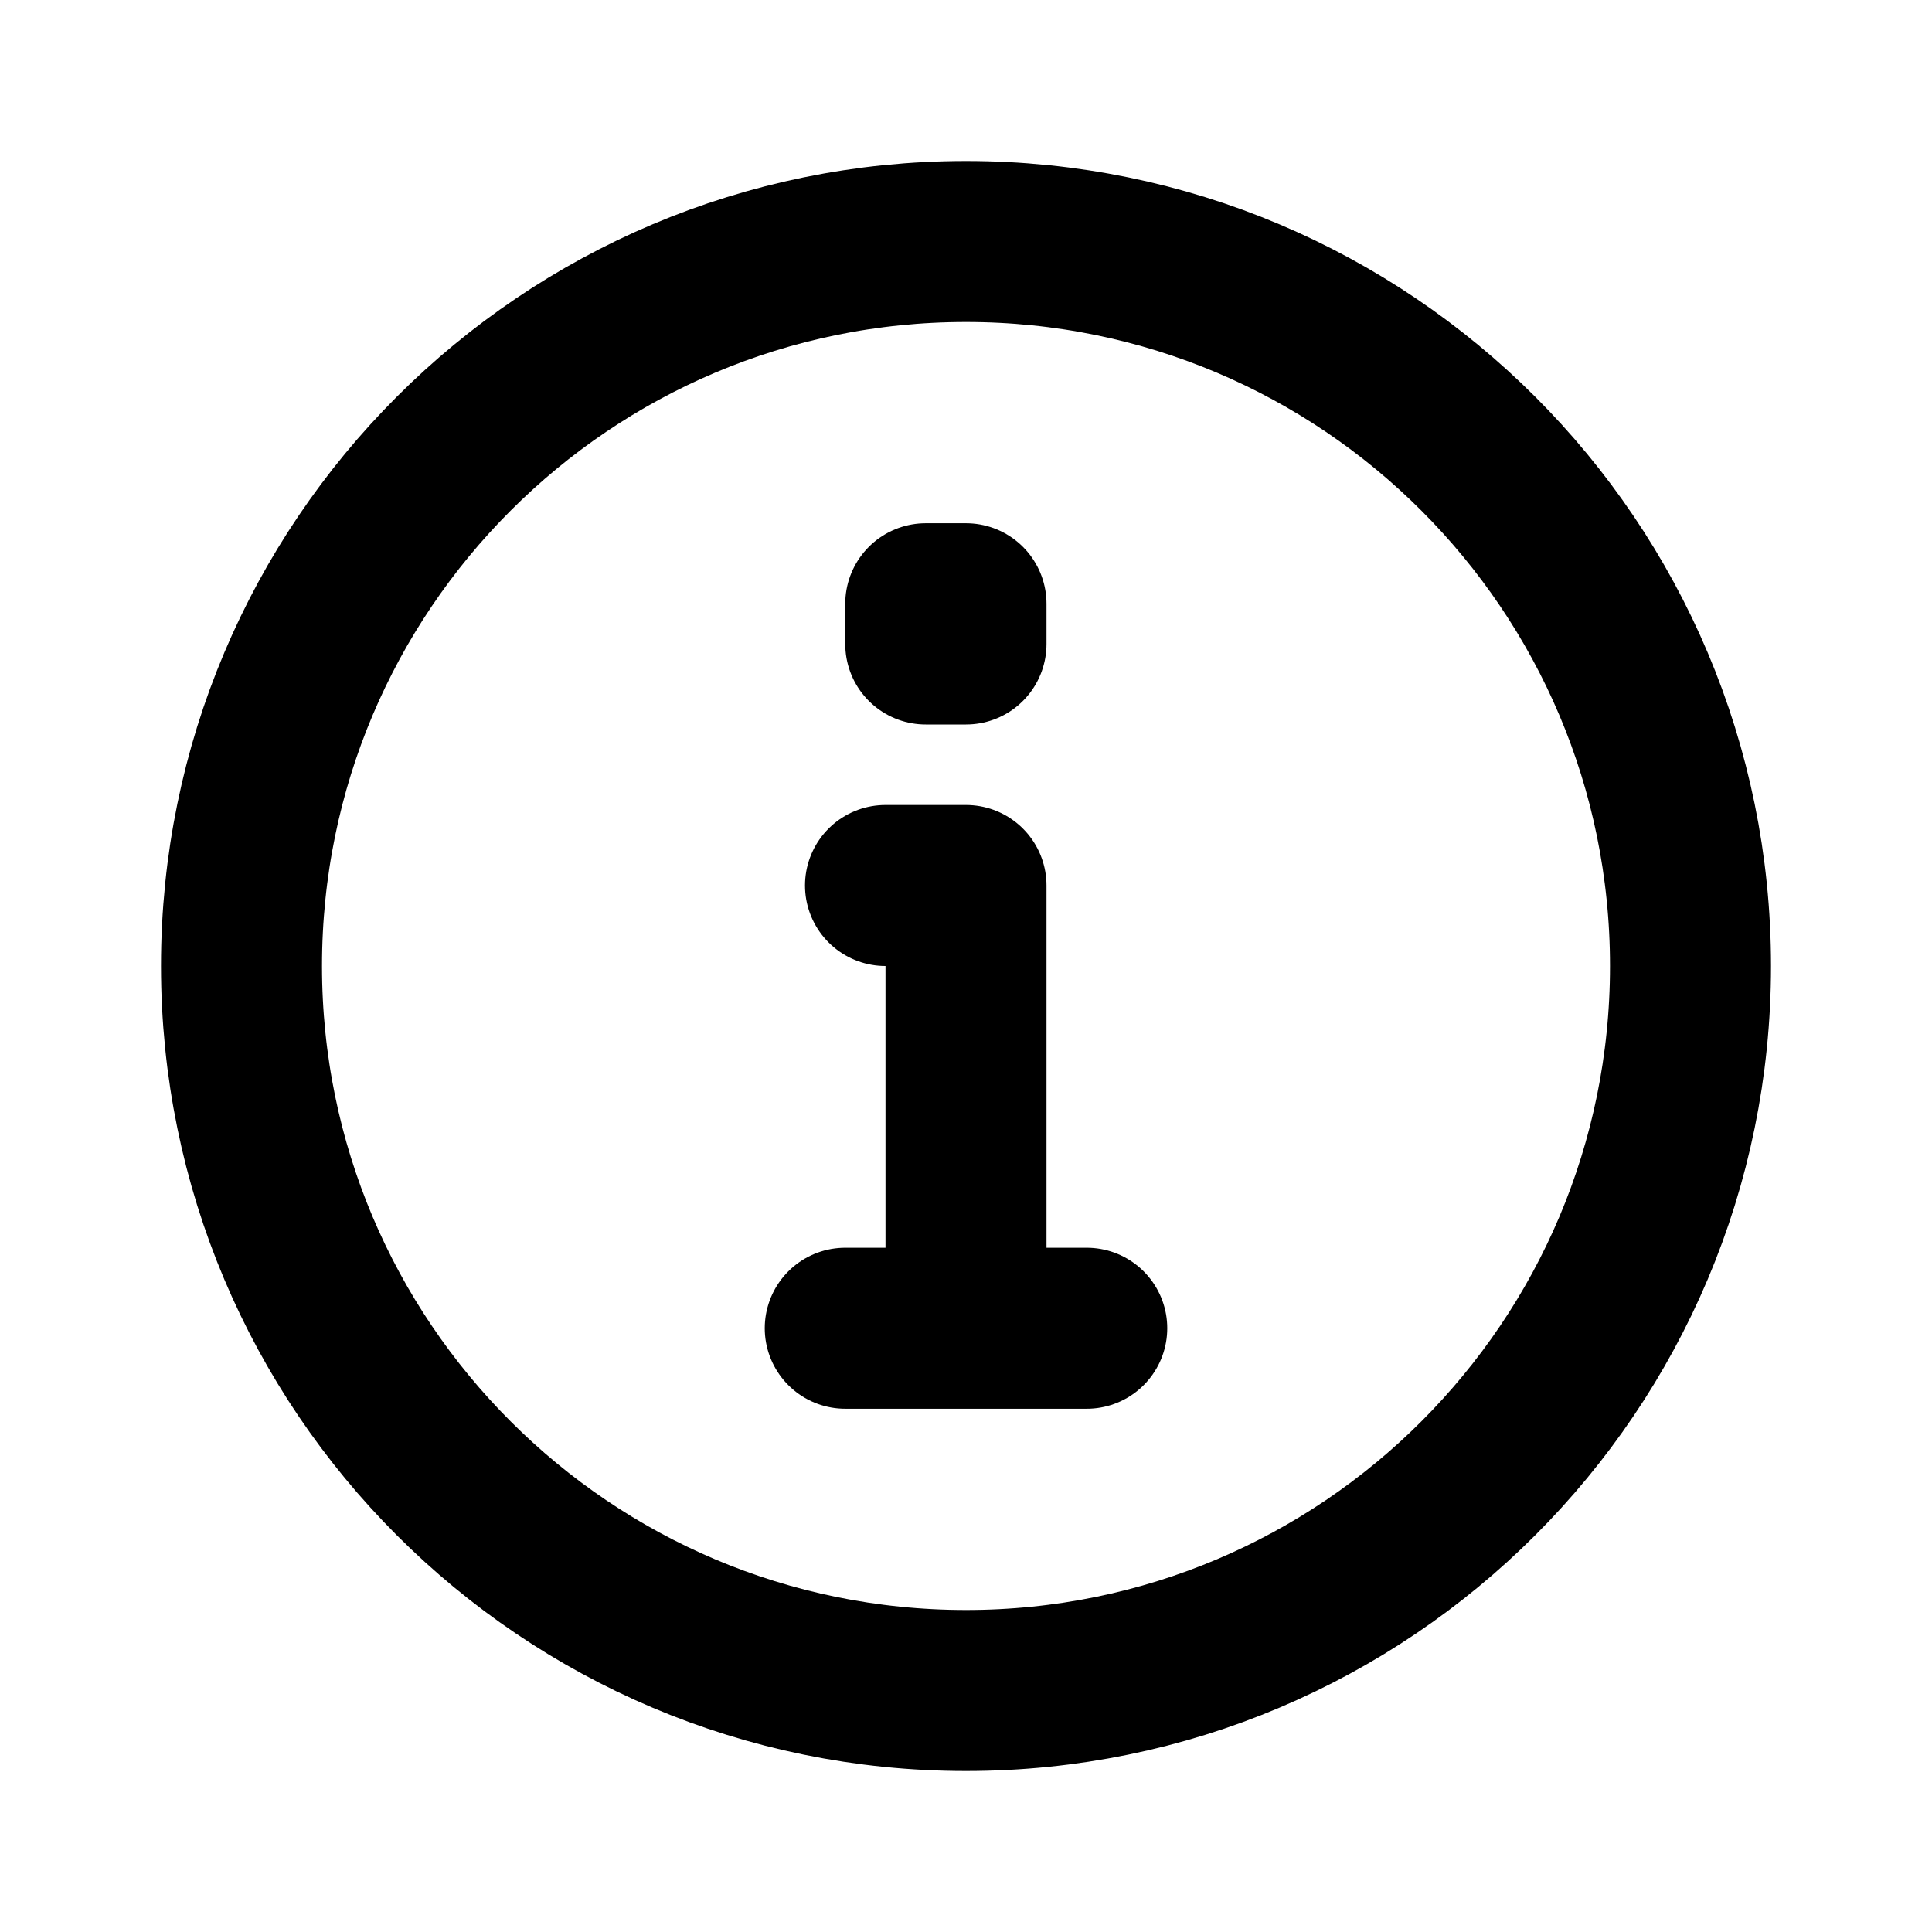
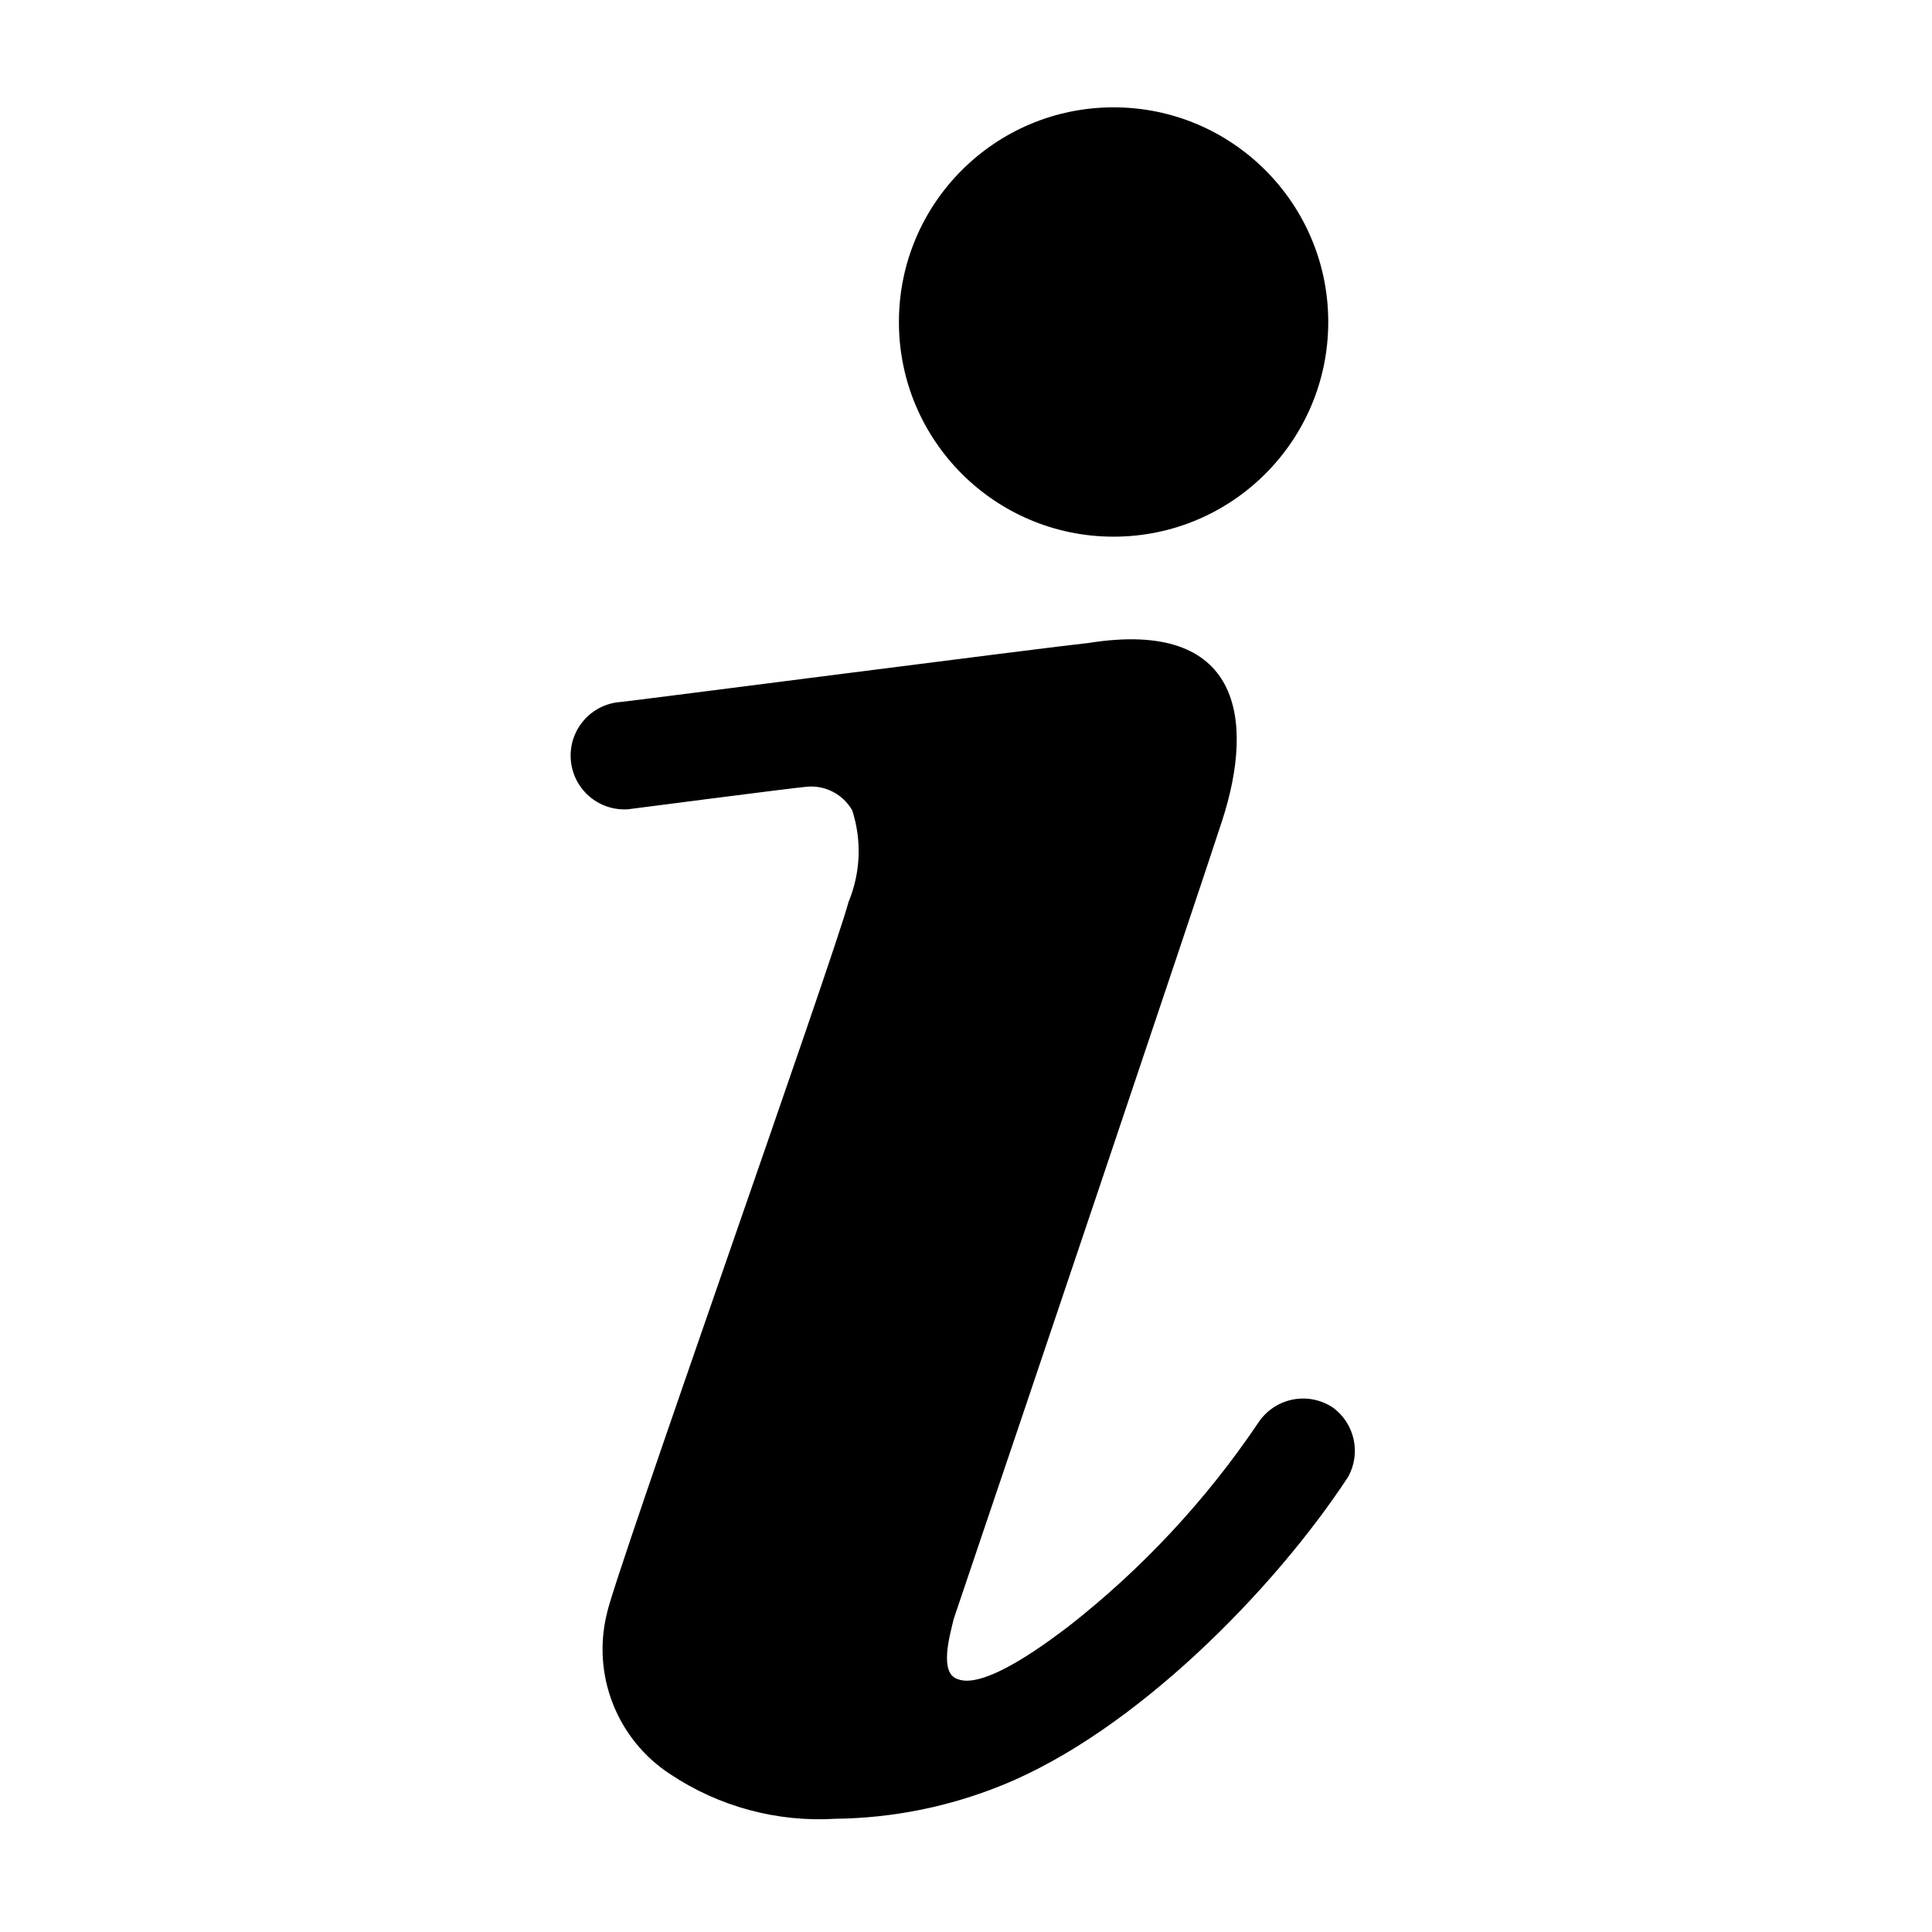
- <svg xmlns="http://www.w3.org/2000/svg" viewBox="0 0 24 24">
-   <path fill="none" stroke="currentColor" stroke-linecap="round" stroke-linejoin="round" stroke-width="2" d="M11 11h1v5.5m0 0h1.5m-1.5 0h-1.5M21 12a9 9 0 1 1-18 0a9 9 0 0 1 18 0m-9.5-4v-.5h.5V8z" />
+ <svg xmlns="http://www.w3.org/2000/svg" viewBox="0 0 36 36">
+   <circle cx="20.75" cy="6" r="4" fill="currentColor" class="clr-i-solid clr-i-solid-path-1" />
+   <path fill="currentColor" d="M24.84 26.23a1 1 0 0 0-1.4.29a16.6 16.6 0 0 1-3.51 3.77c-.33.25-1.56 1.2-2.08 1c-.36-.11-.15-.82-.08-1.12l.53-1.57c.22-.64 4.05-12 4.47-13.3c.62-1.9.35-3.77-2.48-3.32c-.77.08-8.58 1.09-8.72 1.1a1 1 0 0 0 .13 2s3-.39 3.33-.42a.88.88 0 0 1 .85.44a2.47 2.47 0 0 1-.07 1.71c-.26 1-4.37 12.58-4.5 13.25a2.78 2.78 0 0 0 1.18 3a5 5 0 0 0 3.08.83a8.5 8.5 0 0 0 3.09-.62c2.49-1 5.09-3.66 6.46-5.75a1 1 0 0 0-.28-1.29" class="clr-i-solid clr-i-solid-path-2" />
+   <path fill="none" d="M0 0h36v36H0z" />
</svg>
